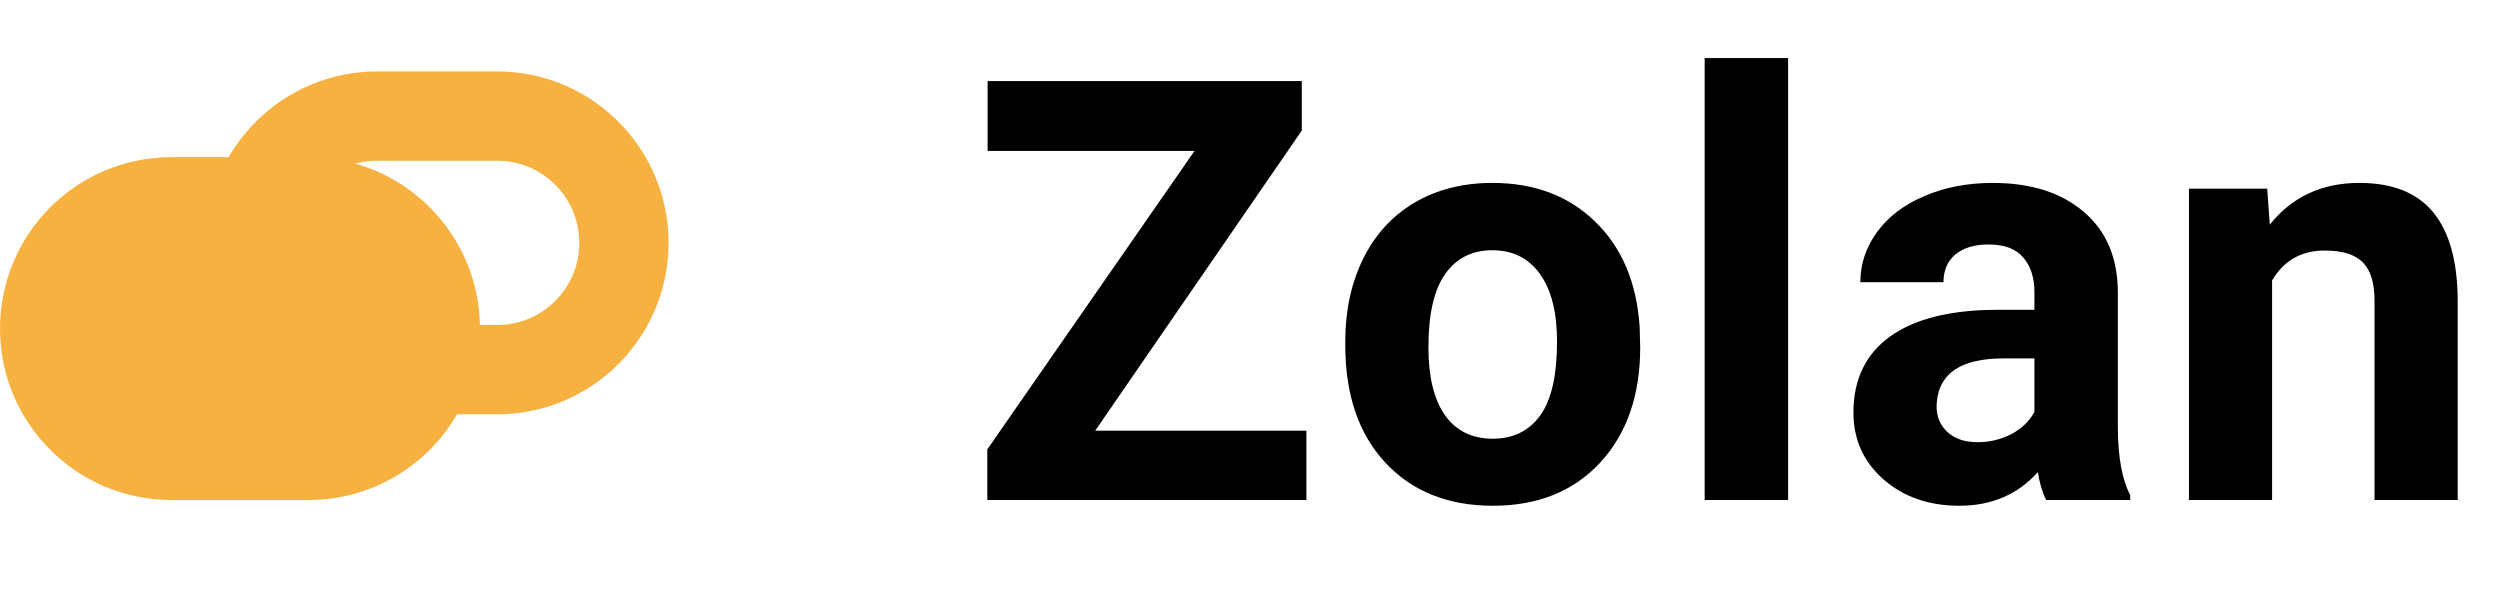
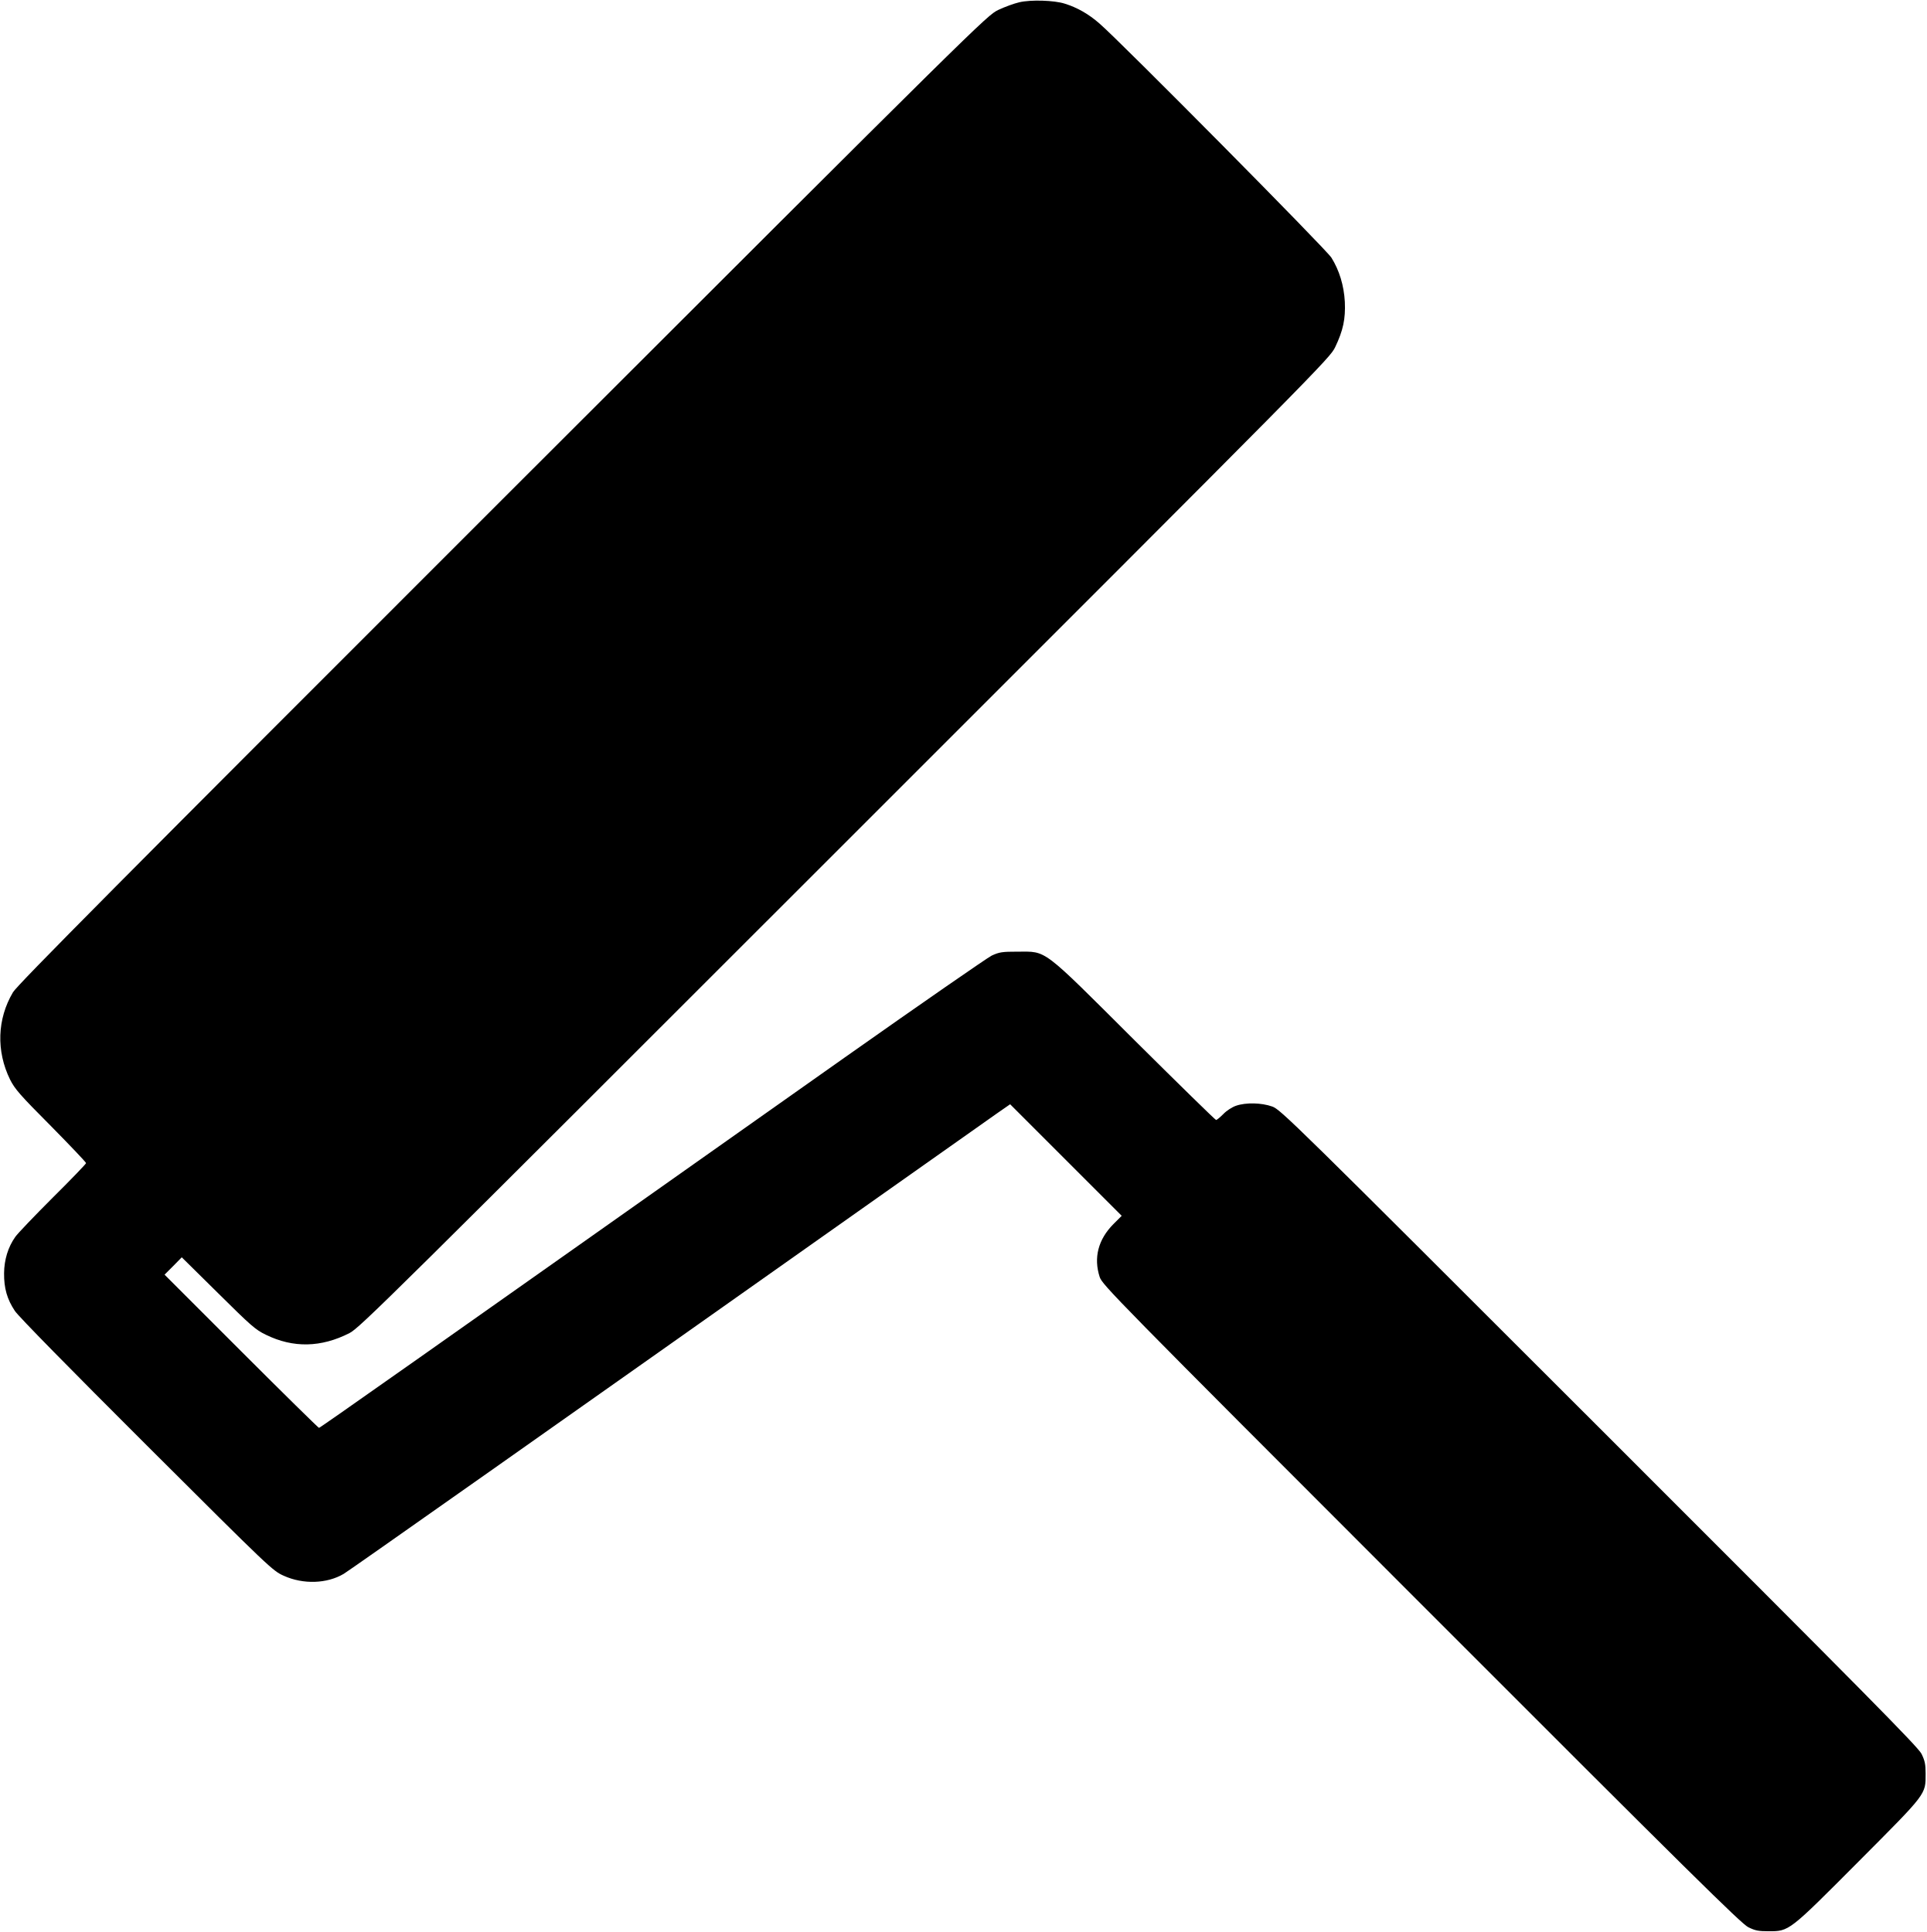
- <svg xmlns="http://www.w3.org/2000/svg" width="140" height="33" fill="none">
-   <rect y="8.8" width="26.88" height="19.2" rx="9.6" fill="#F6B141" />
-   <rect x="14.02" y="6.5" width="20.92" height="14.2" rx="7.1" stroke="#F6B141" stroke-width="5" />
-   <path d="M61.332 24.117h11.827V28H55.29v-2.836l11.602-16.71H55.306V4.54H72.9v2.772L61.332 24.117zm14.003-4.995c0-1.73.333-3.271.999-4.625.666-1.353 1.622-2.4 2.868-3.142 1.257-.741 2.713-1.112 4.367-1.112 2.352 0 4.27.72 5.752 2.16 1.493 1.439 2.326 3.394 2.498 5.865l.032 1.192c0 2.675-.746 4.823-2.24 6.445-1.493 1.612-3.496 2.417-6.01 2.417s-4.522-.805-6.026-2.417c-1.493-1.611-2.24-3.803-2.24-6.574v-.21zm4.657.338c0 1.654.311 2.922.934 3.803.623.87 1.515 1.305 2.675 1.305 1.128 0 2.009-.43 2.643-1.29.633-.87.95-2.255.95-4.156 0-1.622-.317-2.88-.95-3.77-.634-.893-1.526-1.338-2.675-1.338-1.139 0-2.02.446-2.643 1.337-.623.88-.934 2.25-.934 4.109zM100.134 28h-4.673V3.25h4.673V28zm14.454 0c-.215-.419-.371-.94-.467-1.563-1.128 1.257-2.595 1.885-4.399 1.885-1.708 0-3.126-.494-4.254-1.482-1.117-.988-1.676-2.235-1.676-3.738 0-1.848.682-3.266 2.046-4.254 1.375-.989 3.357-1.488 5.946-1.499h2.143v-.999c0-.806-.209-1.45-.628-1.934-.408-.483-1.058-.725-1.95-.725-.784 0-1.402.188-1.853.564-.44.376-.661.892-.661 1.547h-4.656c0-1.01.311-1.944.934-2.803.623-.86 1.504-1.531 2.643-2.015 1.139-.494 2.417-.74 3.835-.74 2.148 0 3.851.542 5.108 1.627 1.267 1.074 1.901 2.588 1.901 4.544v7.557c.011 1.654.242 2.905.693 3.754V28h-4.705zm-3.851-3.239a4.07 4.07 0 0 0 1.901-.45c.58-.313 1.01-.726 1.289-1.242v-2.997h-1.74c-2.331 0-3.572.806-3.722 2.417l-.016.274c0 .58.204 1.058.612 1.434.408.376.967.564 1.676.564zm16.226-14.196l.145 2.015c1.246-1.558 2.917-2.337 5.012-2.337 1.847 0 3.222.543 4.125 1.628.902 1.085 1.364 2.707 1.385 4.866V28h-4.656V16.85c0-.989-.215-1.703-.645-2.144-.43-.45-1.144-.676-2.143-.676-1.311 0-2.293.558-2.949 1.676V28h-4.656V10.565h4.382z" fill="#000" />
+ <svg xmlns="http://www.w3.org/2000/svg" version="1.0" width="1276pt" height="1280pt" viewBox="0 0 1276 1280" preserveAspectRatio="xMidYMid meet">
+   <g transform="translate(0,1280) scale(0.1,-0.1)" fill="#000000" stroke="none">
+     <path d="M6752 12785 c-35 -8 -98 -31 -140 -51 -76 -37 -106 -66 -3284 -3242 -2527 -2526 -3214 -3218 -3242 -3266 -105 -177 -112 -390 -19 -579 32 -63 64 -100 270 -307 128 -130 233 -240 233 -246 0 -5 -99 -108 -221 -229 -121 -121 -233 -238 -248 -260 -48 -68 -73 -151 -74 -240 -1 -100 20 -173 72 -251 24 -36 368 -386 873 -890 822 -820 834 -831 908 -864 128 -58 286 -53 397 13 33 19 1347 945 3591 2531 359 253 691 488 738 521 l85 59 369 -369 370 -370 -55 -55 c-101 -102 -132 -223 -91 -350 18 -53 85 -122 2130 -2168 1784 -1786 2120 -2117 2166 -2140 46 -23 68 -27 135 -27 137 0 133 -3 596 462 455 457 444 442 444 583 0 61 -5 85 -27 130 -23 46 -354 381 -2135 2161 -2032 2031 -2110 2108 -2166 2128 -70 25 -174 28 -240 5 -26 -9 -62 -32 -84 -55 -21 -21 -42 -39 -48 -39 -5 0 -248 238 -540 528 -621 619 -578 587 -775 587 -103 0 -121 -3 -171 -26 -30 -15 -469 -319 -975 -676 -2869 -2027 -3474 -2453 -3481 -2453 -4 0 -236 228 -515 507 l-508 508 57 57 57 58 241 -238 c217 -215 247 -242 316 -275 181 -89 366 -85 554 11 66 33 266 231 3281 3246 3165 3164 3212 3212 3248 3286 53 111 69 187 64 300 -6 108 -36 208 -89 293 -33 54 -1400 1434 -1536 1551 -72 63 -147 106 -231 132 -69 22 -224 27 -300 9z" />
+   </g>
</svg>
